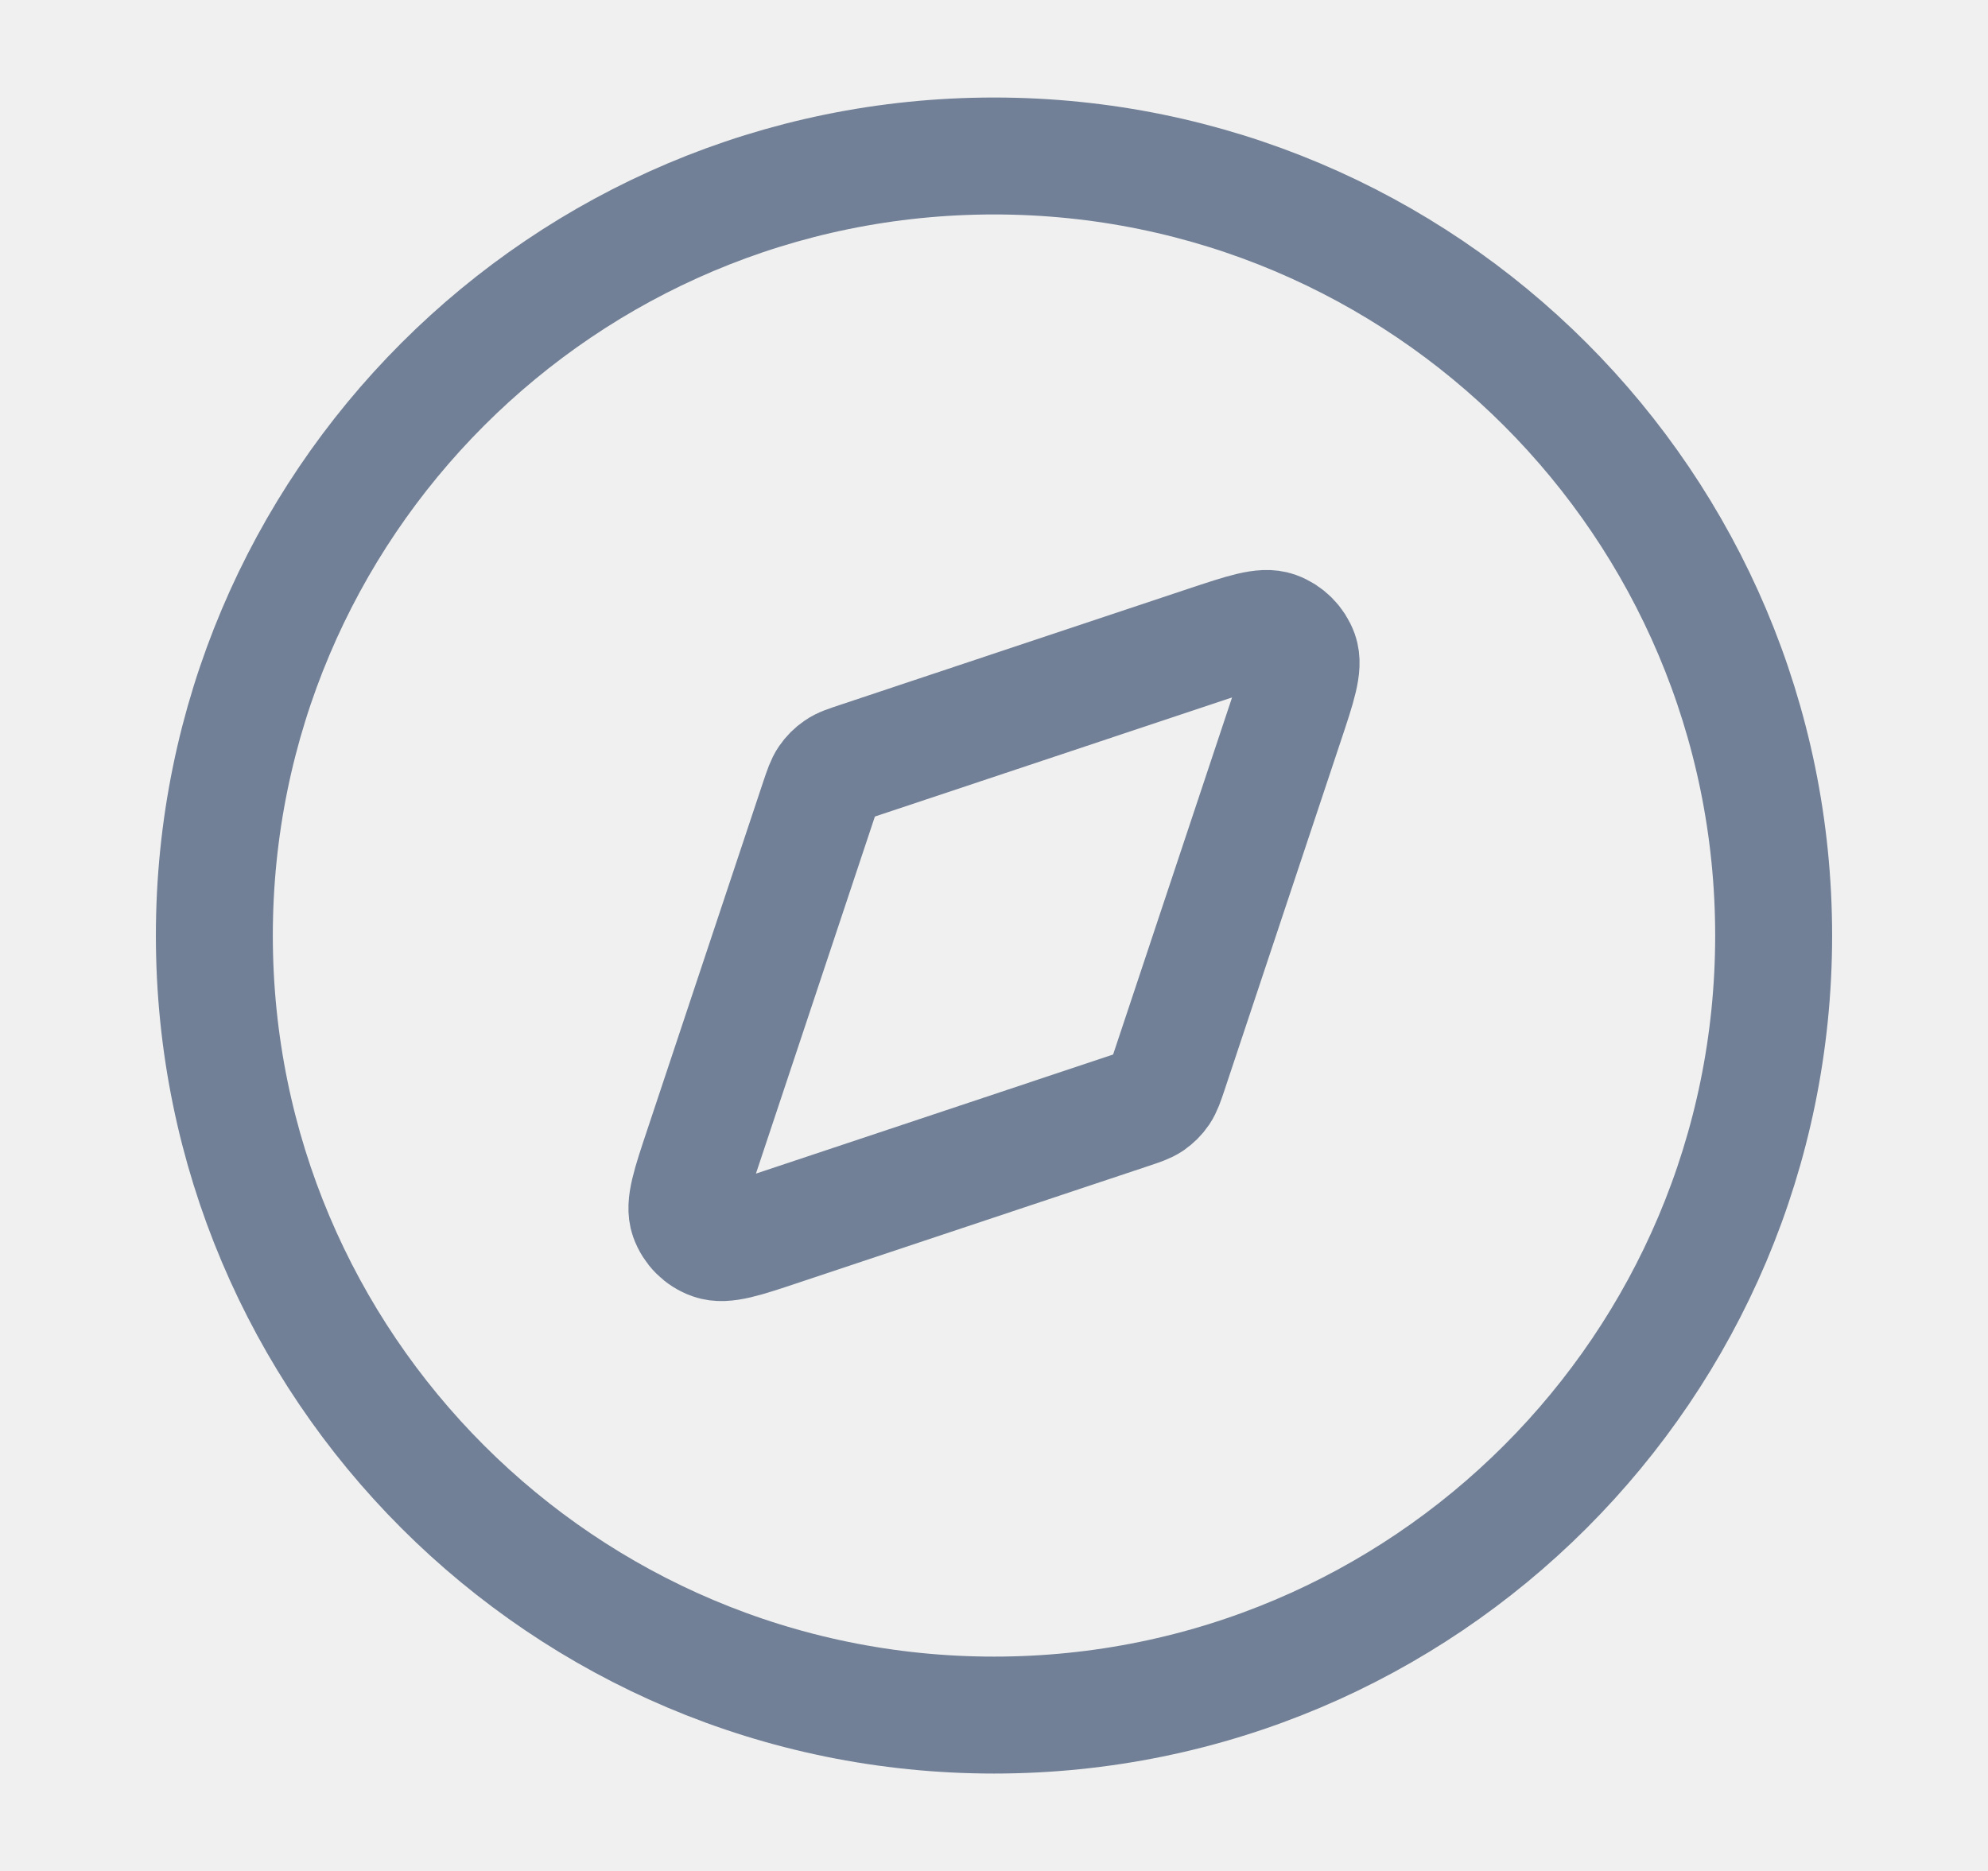
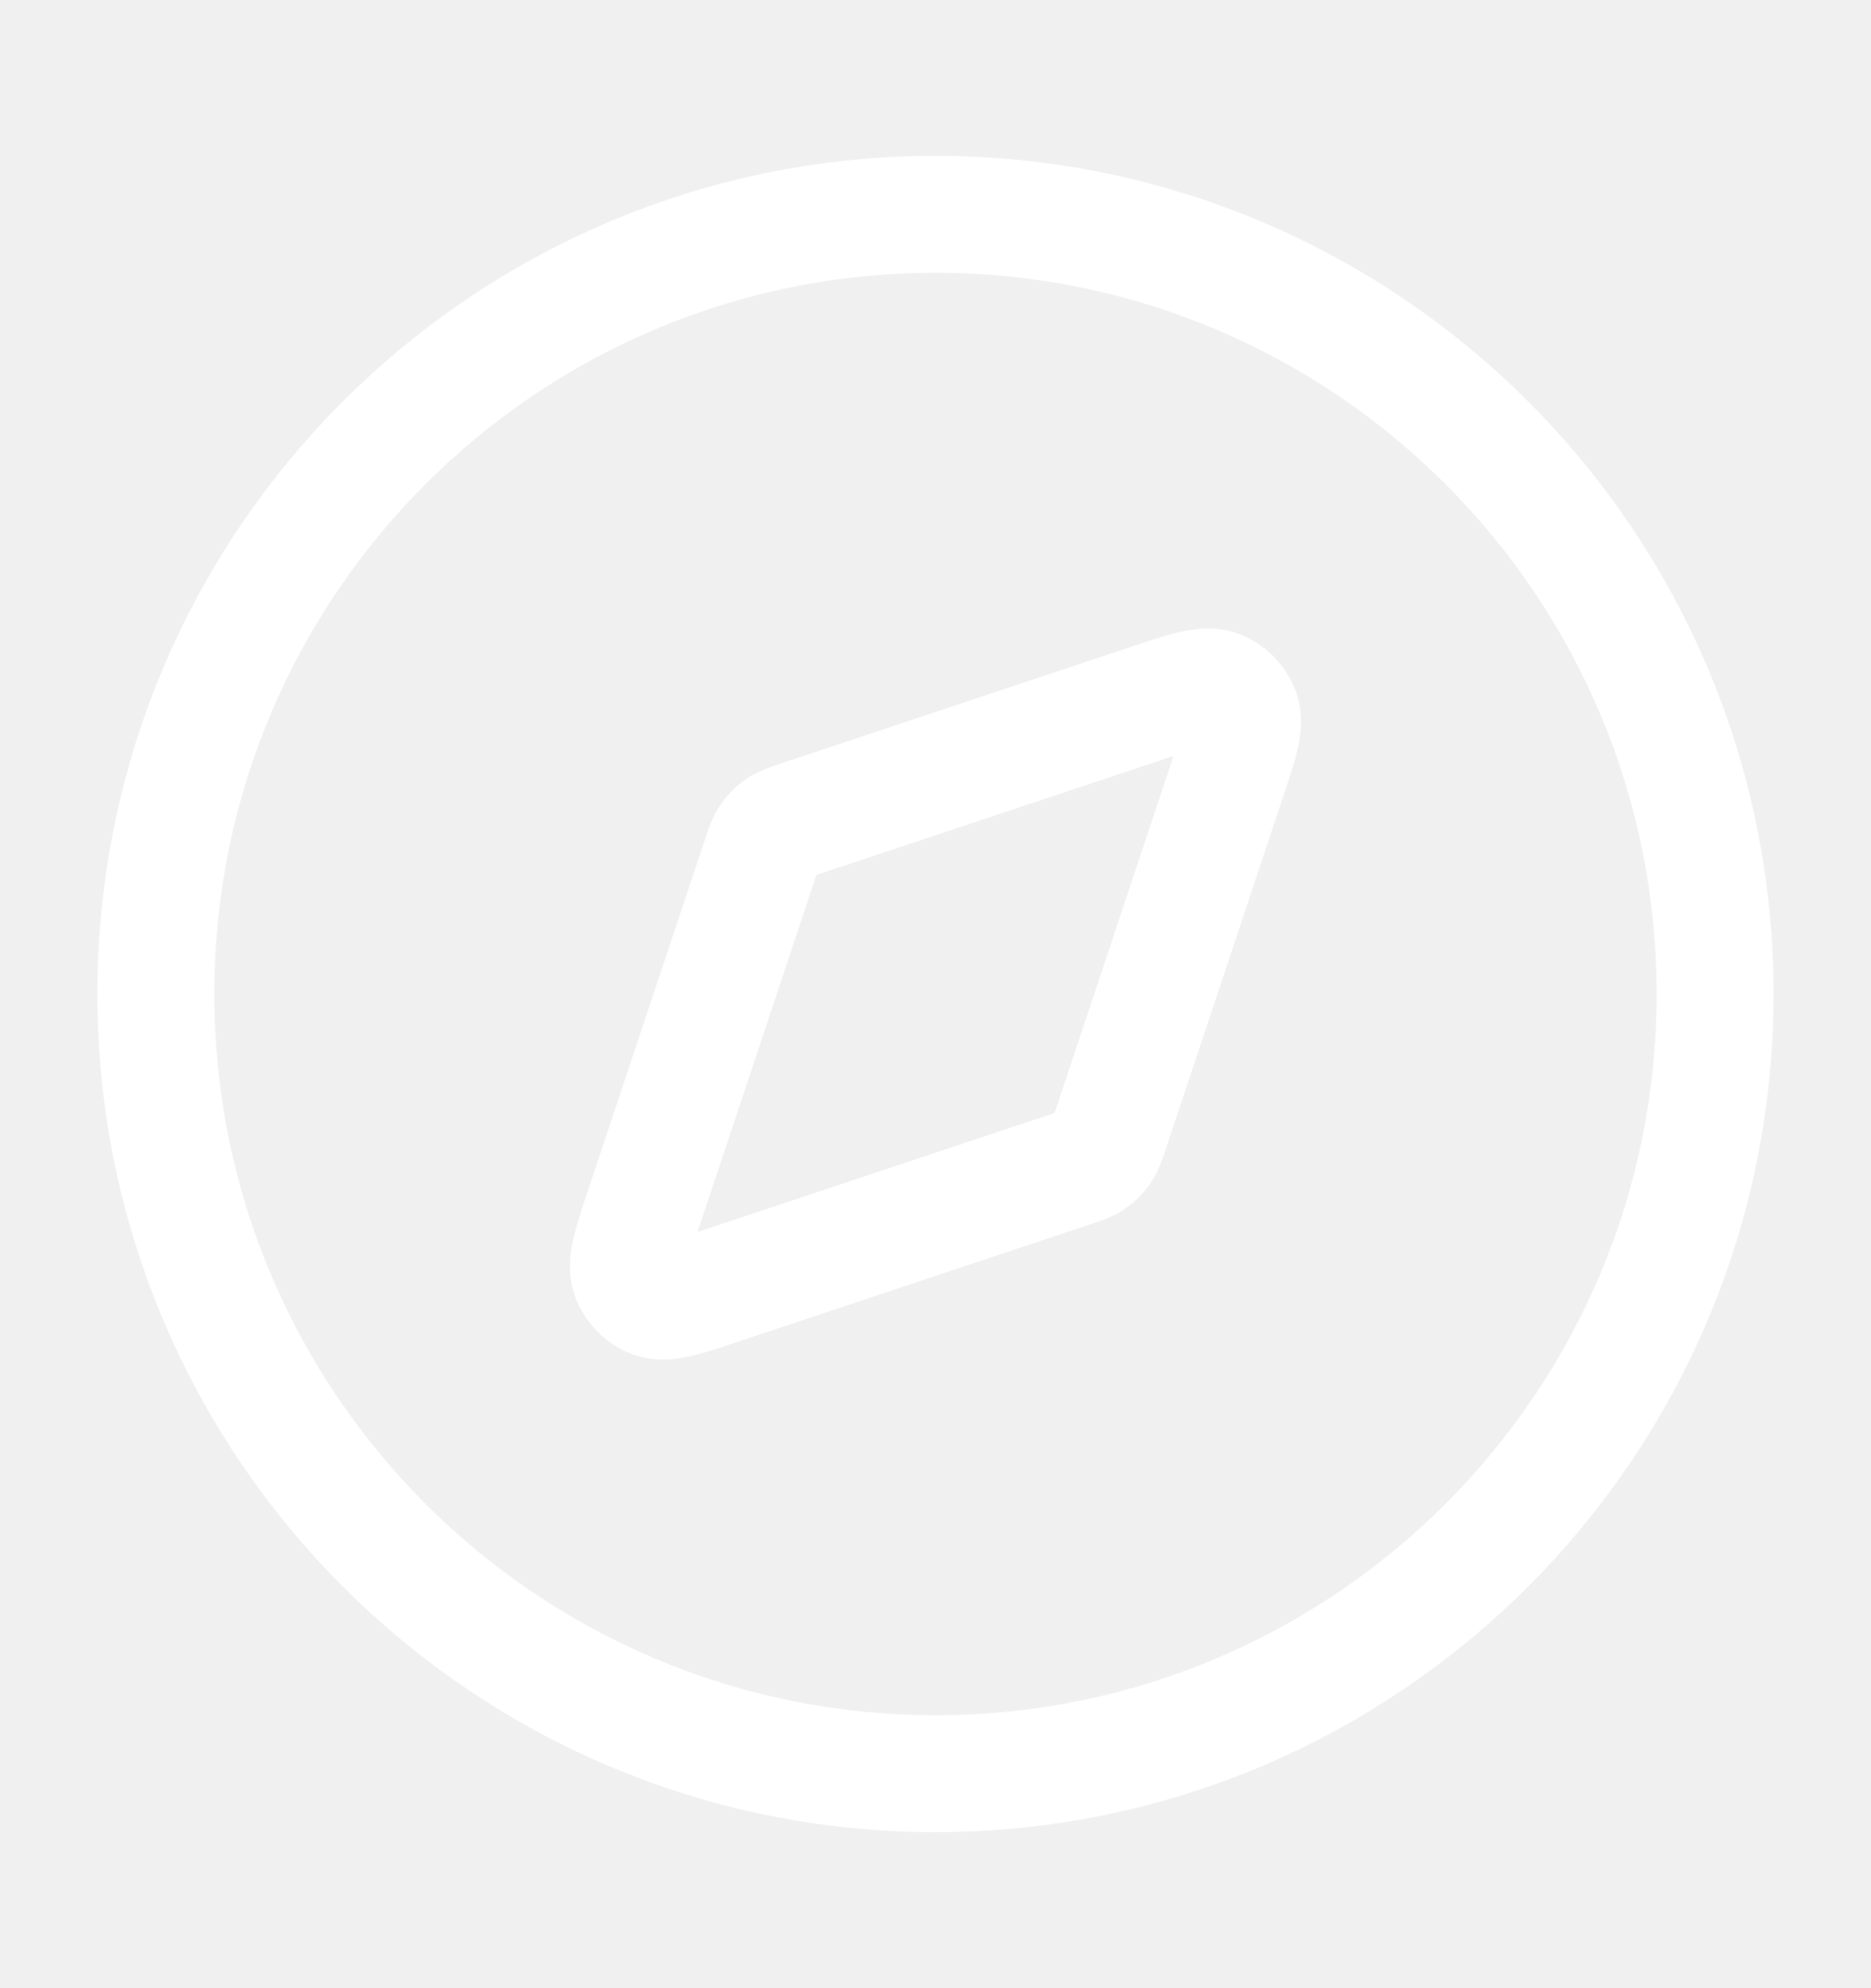
- <svg xmlns="http://www.w3.org/2000/svg" width="17" height="16" viewBox="0 0 17 16" fill="none">
-   <path d="M8.5 14.667C12.182 14.667 15.167 11.683 15.167 8.001C15.167 4.319 12.182 1.334 8.5 1.334C4.818 1.334 1.833 4.319 1.833 8.001C1.833 11.683 4.818 14.667 8.5 14.667Z" stroke="#718096" stroke-linecap="round" stroke-linejoin="round" />
-   <path d="M10.315 5.511C10.64 5.403 10.803 5.348 10.912 5.387C11.006 5.421 11.08 5.495 11.114 5.589C11.152 5.697 11.098 5.86 10.989 6.186L9.998 9.161C9.967 9.254 9.951 9.3 9.925 9.339C9.902 9.373 9.872 9.402 9.838 9.426C9.799 9.452 9.753 9.467 9.66 9.498L6.685 10.49C6.36 10.599 6.197 10.653 6.088 10.614C5.994 10.581 5.92 10.507 5.886 10.412C5.848 10.304 5.902 10.141 6.011 9.815L7.002 6.84C7.033 6.748 7.049 6.701 7.075 6.663C7.098 6.629 7.128 6.599 7.162 6.576C7.2 6.549 7.247 6.534 7.34 6.503L10.315 5.511Z" stroke="#718096" stroke-linecap="round" stroke-linejoin="round" />
+ <svg xmlns="http://www.w3.org/2000/svg" width="16" height="17" viewBox="0 0 16 17" fill="none">
+   <path d="M8 15.167C11.682 15.167 14.667 12.182 14.667 8.5C14.667 4.818 11.682 1.833 8 1.833C4.318 1.833 1.333 4.818 1.333 8.5C1.333 12.182 4.318 15.167 8 15.167Z" stroke="white" stroke-linecap="round" stroke-linejoin="round" />
+   <path d="M9.815 6.011C10.14 5.902 10.303 5.848 10.412 5.886C10.506 5.92 10.58 5.994 10.614 6.088C10.652 6.197 10.598 6.36 10.489 6.685L9.498 9.66C9.467 9.753 9.451 9.799 9.425 9.838C9.402 9.872 9.372 9.902 9.338 9.925C9.3 9.951 9.253 9.967 9.16 9.998L6.185 10.989C5.86 11.098 5.697 11.152 5.588 11.114C5.494 11.08 5.42 11.006 5.386 10.912C5.348 10.803 5.402 10.64 5.511 10.315L6.502 7.34C6.533 7.247 6.549 7.2 6.575 7.162C6.598 7.128 6.628 7.098 6.662 7.075C6.701 7.049 6.747 7.033 6.84 7.002L9.815 6.011Z" stroke="white" stroke-linecap="round" stroke-linejoin="round" />
</svg>
